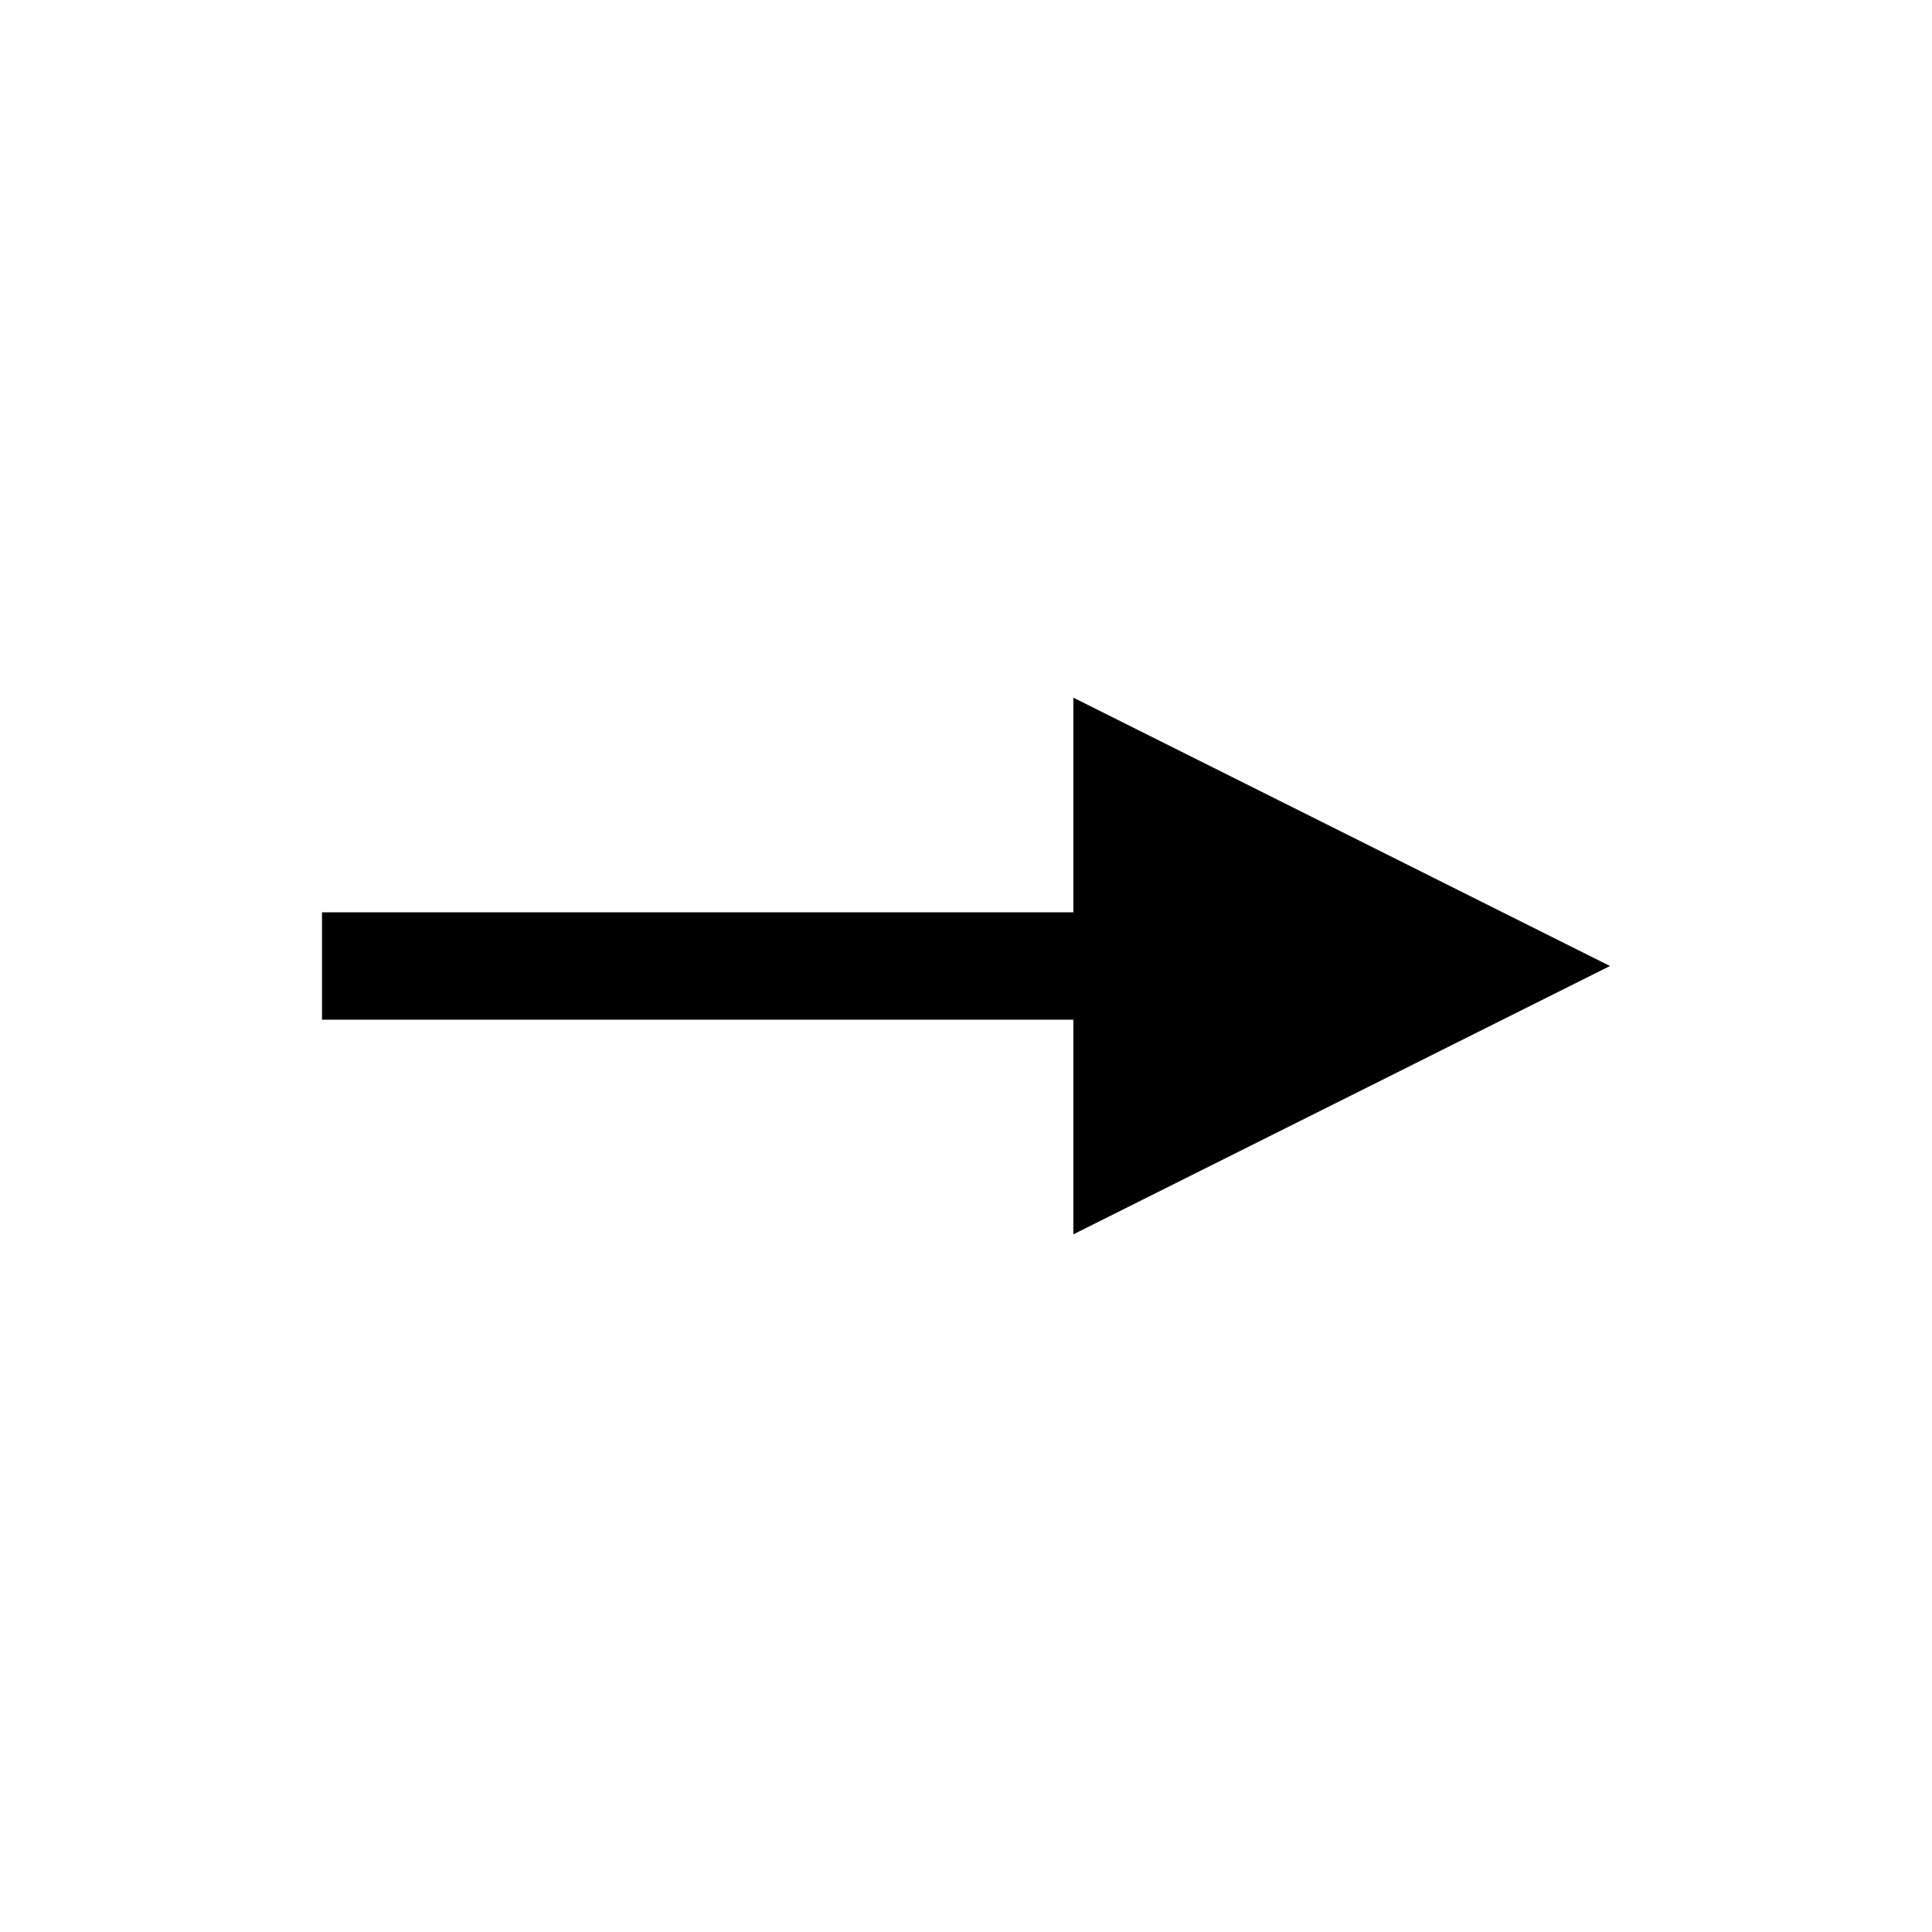
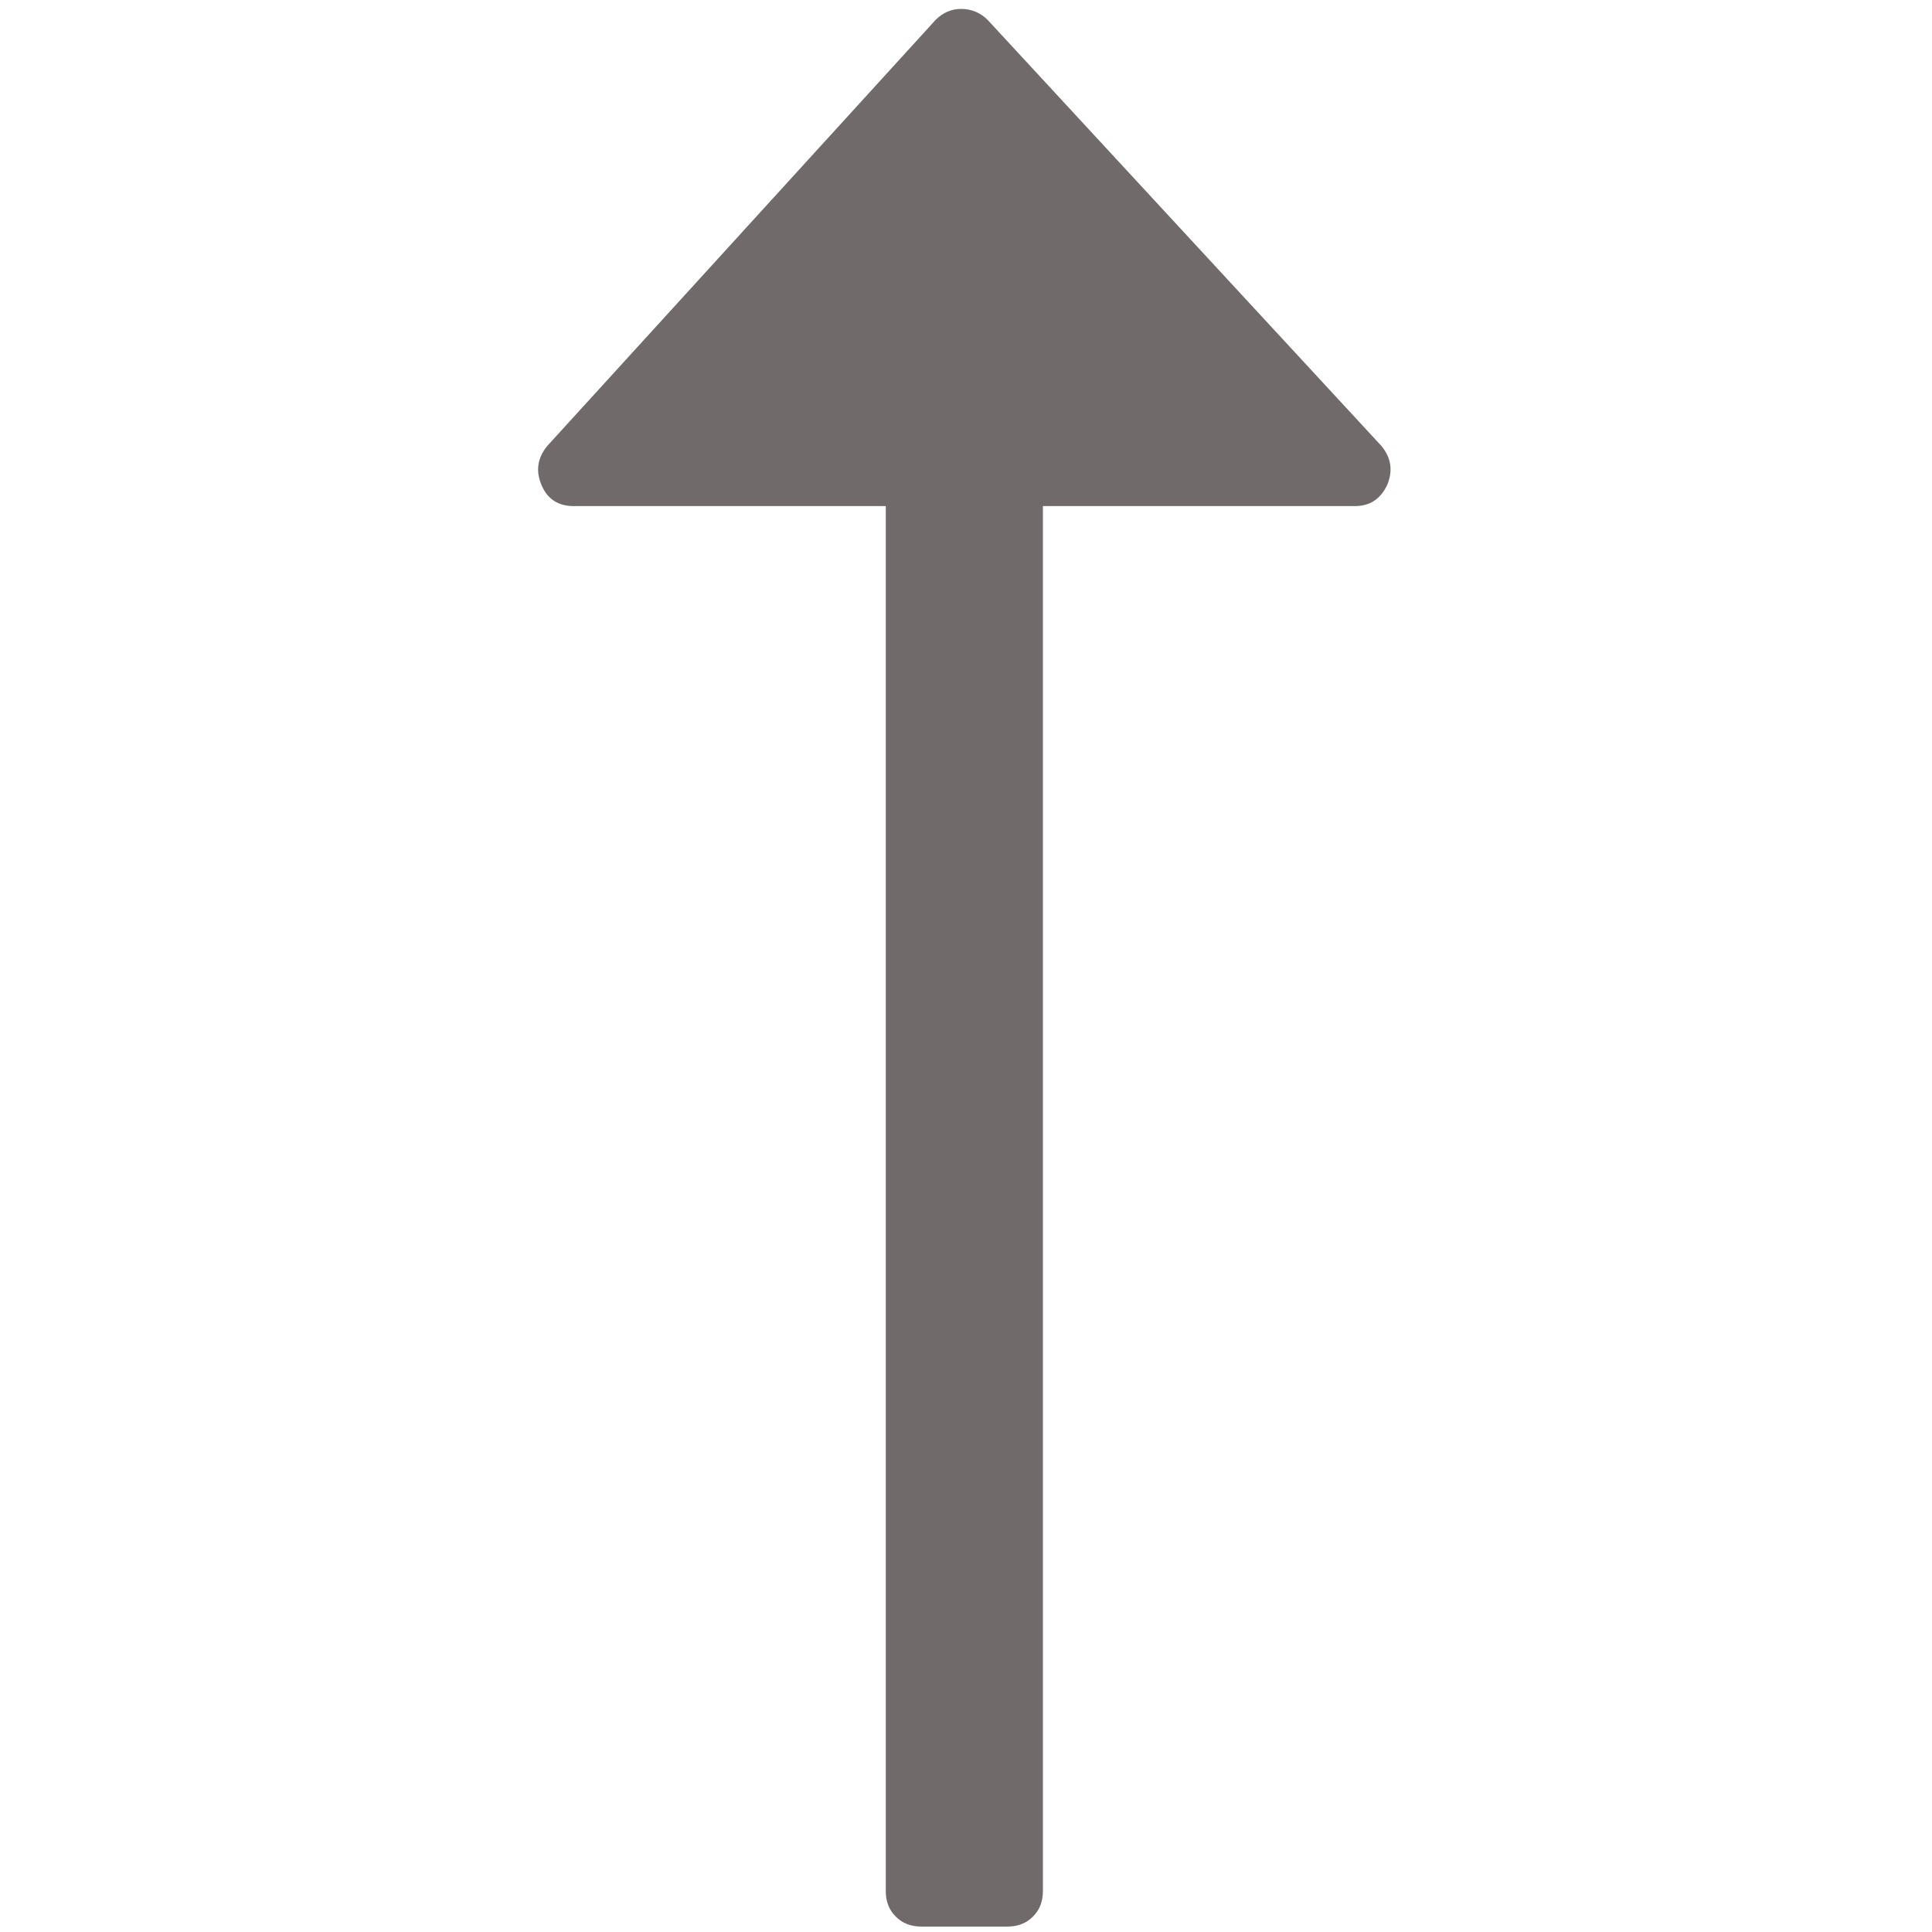
- <svg xmlns="http://www.w3.org/2000/svg" viewBox="0 0 18 18" height="18" width="18">
-   <rect fill="none" x="0" y="0" width="18" height="18" />
-   <path fill="#000" transform="translate(0 0)" d="M 15,9 10,6.5 v 2 H 3 v 1 h 7 v 2 z" />
+ <svg xmlns="http://www.w3.org/2000/svg" version="1.1" id="Layer_1" x="0px" y="0px" width="21px" height="21px" viewBox="0 0 21 21" enable-background="new 0 0 21 21" xml:space="preserve">
+   <g>
+     <path fill="#706A6A" d="M15.018,4.85l-4.282-4.633c-0.08-0.08-0.178-0.12-0.29-0.12c-0.104,0-0.197,0.04-0.277,0.12L5.946,4.85   c-0.104,0.129-0.125,0.27-0.06,0.422c0.064,0.153,0.181,0.229,0.35,0.229h3.392v15.055c0,0.113,0.036,0.205,0.109,0.277   c0.072,0.072,0.164,0.108,0.277,0.108h0.937c0.112,0,0.205-0.036,0.276-0.108c0.073-0.072,0.109-0.164,0.109-0.277V5.501h3.392   c0.161,0,0.277-0.076,0.35-0.229C15.142,5.118,15.122,4.979,15.018,4.85z" />
+   </g>
</svg>
